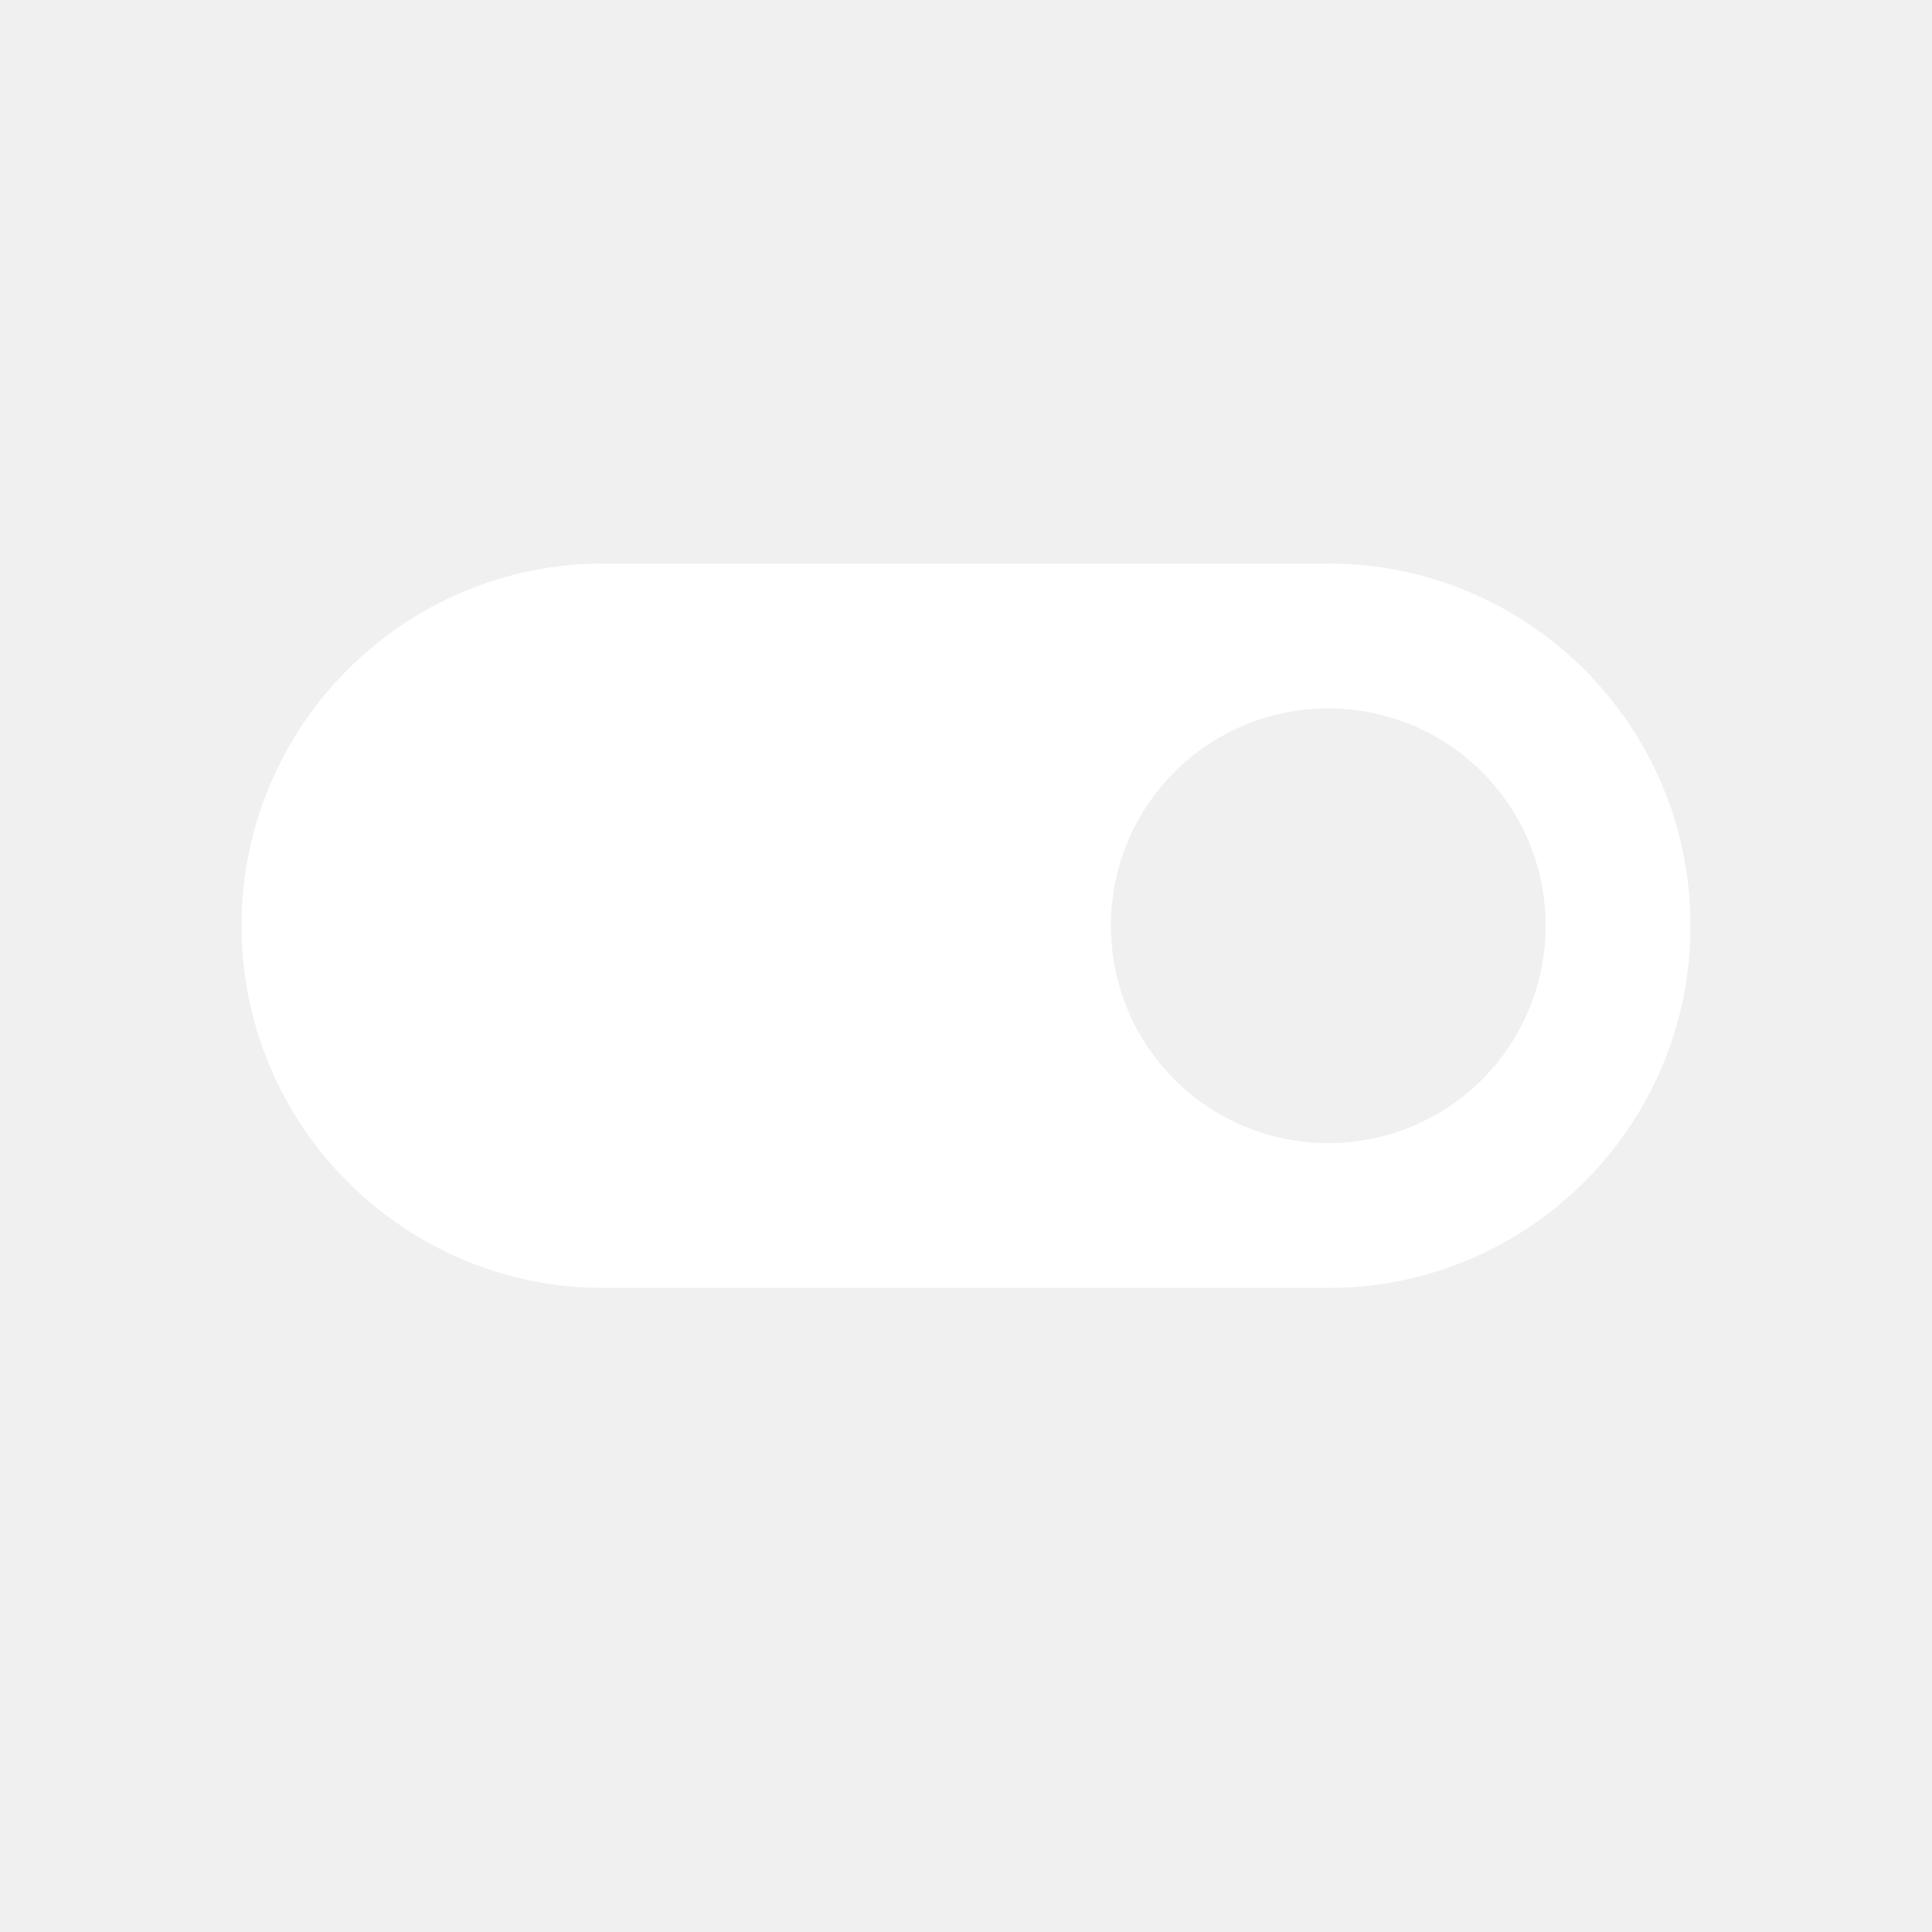
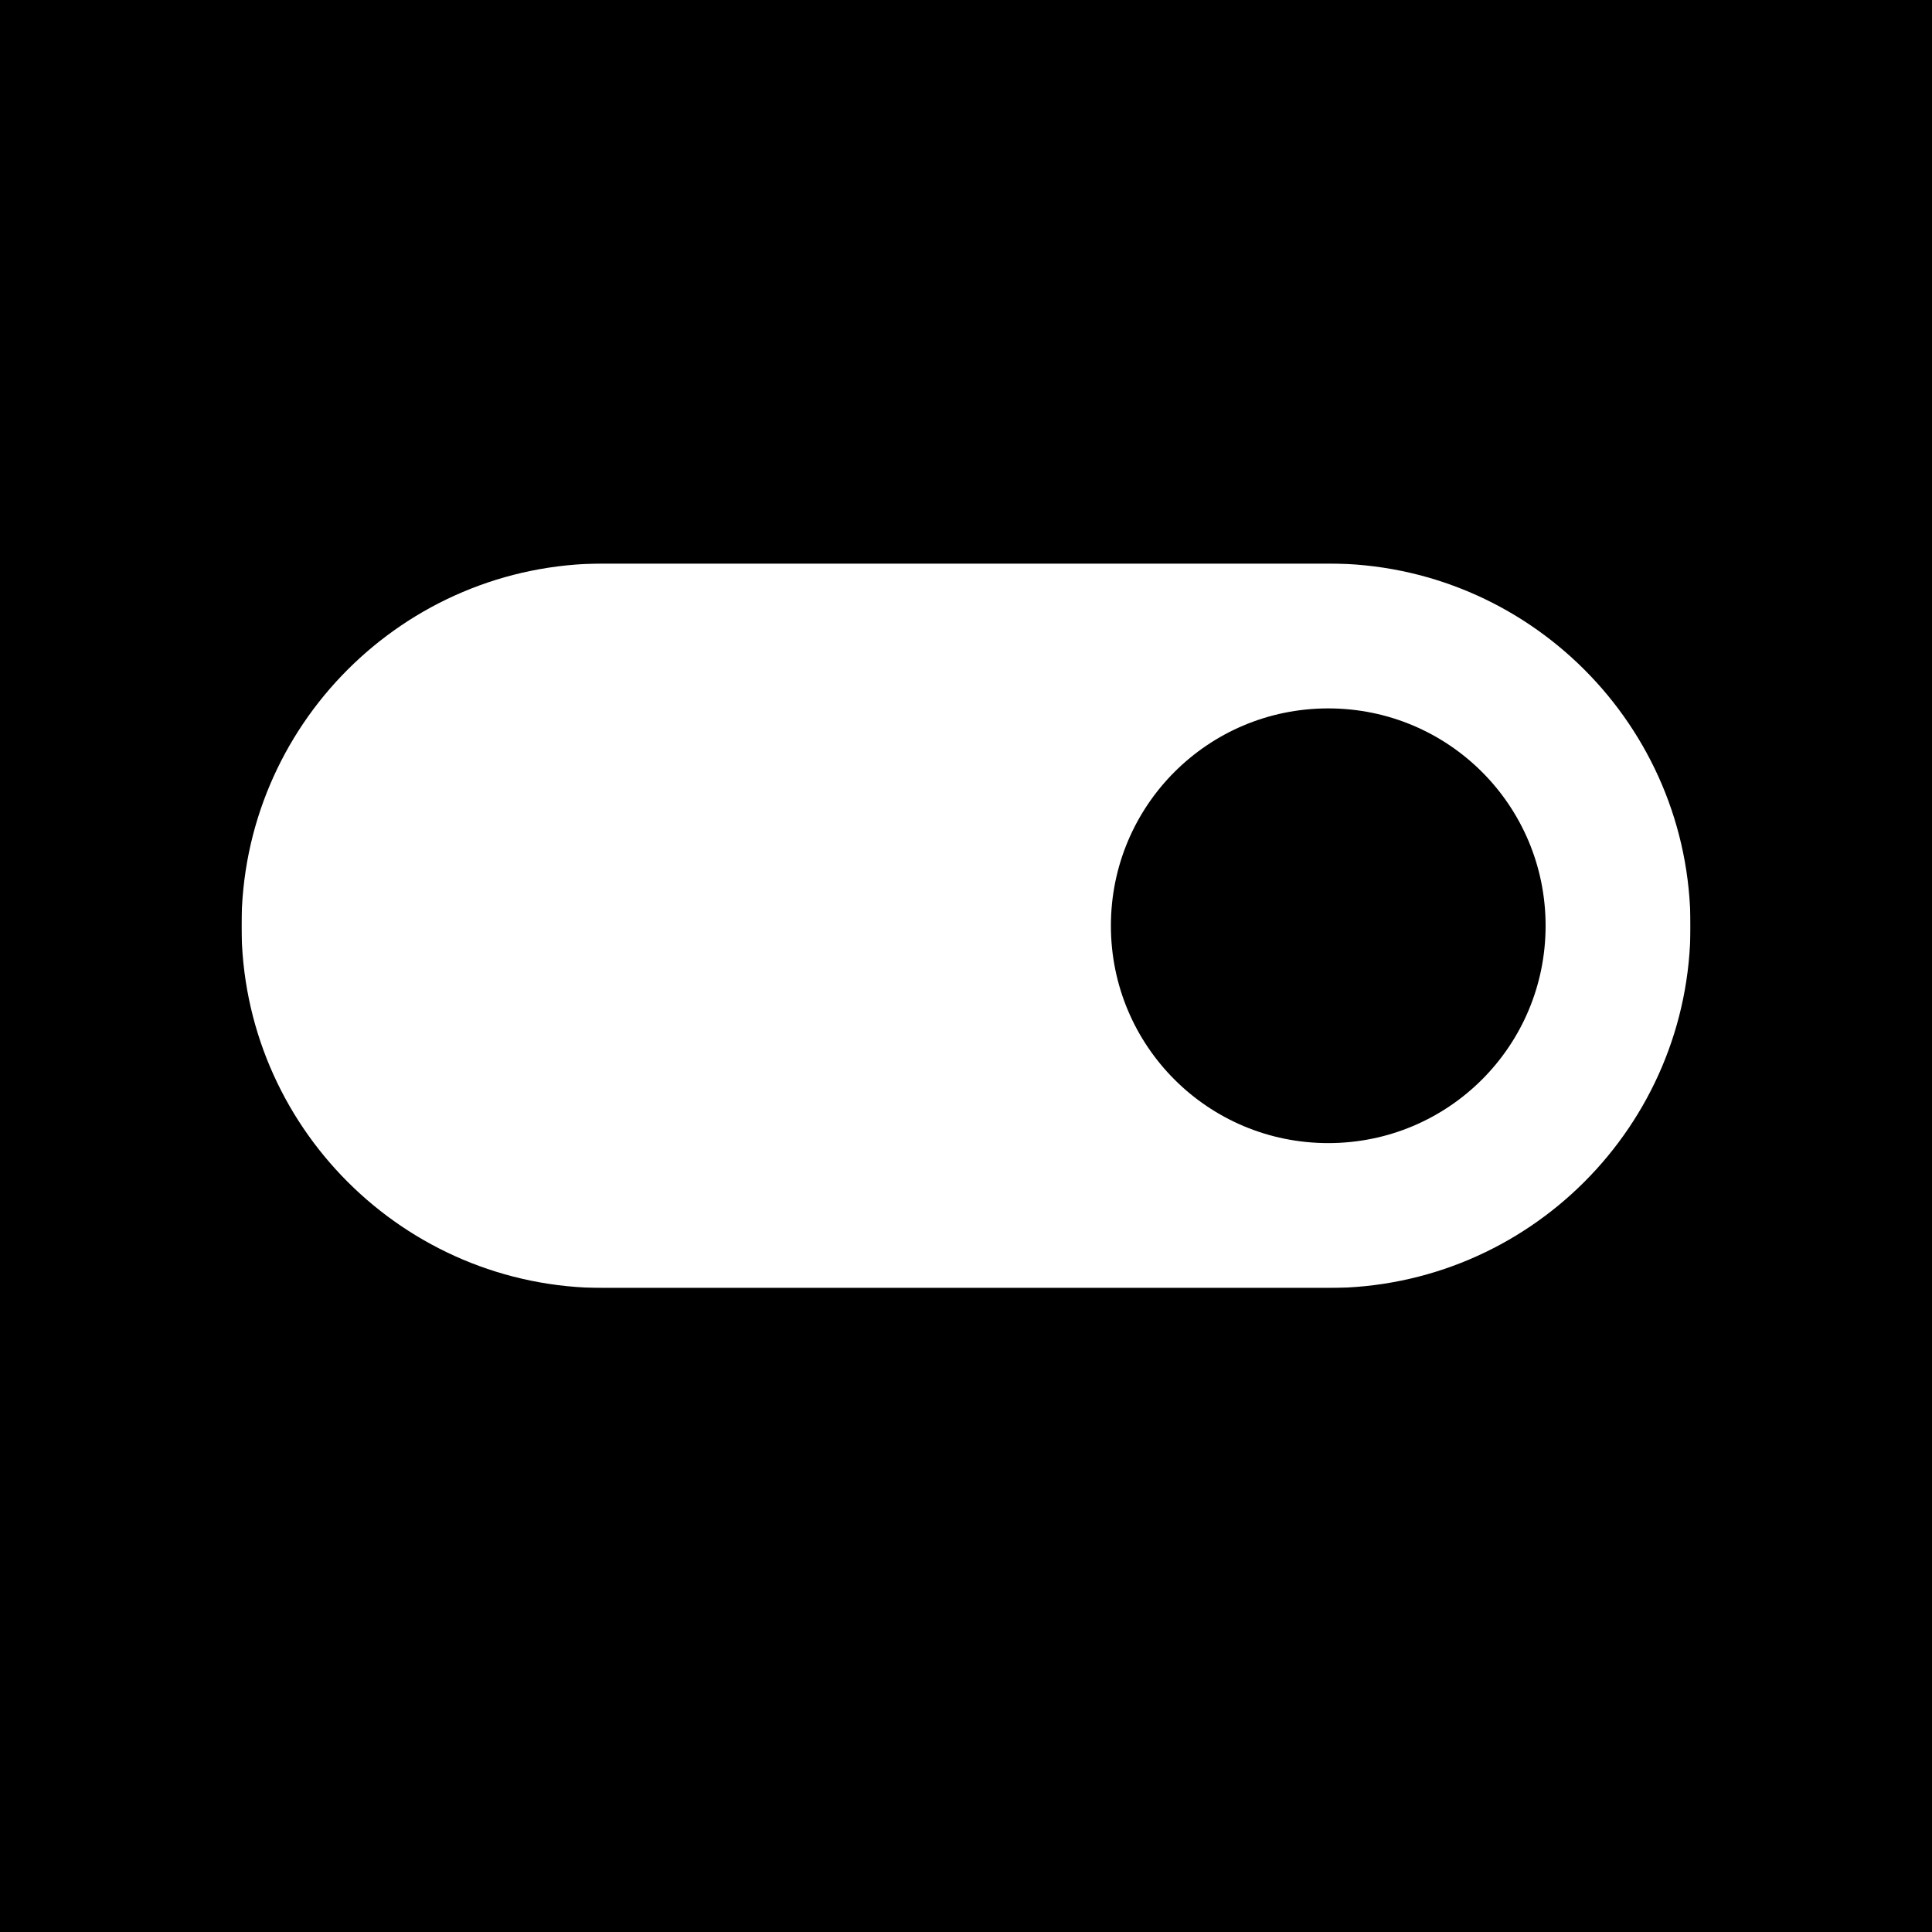
- <svg xmlns="http://www.w3.org/2000/svg" xmlns:xlink="http://www.w3.org/1999/xlink" width="24px" height="24px" viewBox="0 0 24 24" version="1.1">
-   <defs>
-     <polygon id="path-1" points="0 0 18 0 18 9 0 9" />
-   </defs>
-   <g id="dtpr_icons-/-purpose-/-ic_white-/-toggle" stroke="none" stroke-width="1" fill="none" fill-rule="evenodd">
-     <rect id="Container" x="0" y="0" width="24" height="24" />
-     <g id="Group-3" transform="translate(3, 7)">
-       <mask id="mask-2" fill="white">
-         <use xlink:href="#path-1" />
-       </mask>
-       <g id="Clip-2" />
-       <path d="M13.5,1.8 C14.994,1.8 16.2,3.006 16.2,4.5 C16.2,5.994 14.994,7.2 13.5,7.2 C12.006,7.2 10.8,5.994 10.8,4.5 C10.8,3.006 12.006,1.8 13.5,1.8 M4.5,9 L13.5,9 C15.984,9 18,6.984 18,4.5 C18,2.016 15.984,0 13.5,0 L4.5,0 C2.016,0 0,2.016 0,4.5 C0,6.984 2.016,9 4.5,9" id="Fill-1" fill="#FFFFFF" mask="url(#mask-2)" />
-     </g>
+ <svg xmlns="http://www.w3.org/2000/svg" width="24" height="24" viewBox="0 0 24 24" fill="none">
+   <rect width="24" height="24" fill="black" />
+   <mask id="mask0" mask-type="alpha" maskUnits="userSpaceOnUse" x="3" y="7" width="18" height="9">
+     <path fill-rule="evenodd" clip-rule="evenodd" d="M3 7H21V16H3V7Z" fill="white" />
+   </mask>
+   <g mask="url(#mask0)">
+     <path fill-rule="evenodd" clip-rule="evenodd" d="M16.5 8.8C17.994 8.8 19.2 10.006 19.2 11.5C19.2 12.994 17.994 14.2 16.5 14.2C15.006 14.2 13.8 12.994 13.8 11.5C13.8 10.006 15.006 8.8 16.5 8.8ZM7.5 16H16.5C18.984 16 21 13.984 21 11.5C21 9.016 18.984 7 16.5 7H7.5C5.016 7 3 9.016 3 11.5C3 13.984 5.016 16 7.5 16Z" fill="white" />
  </g>
</svg>
